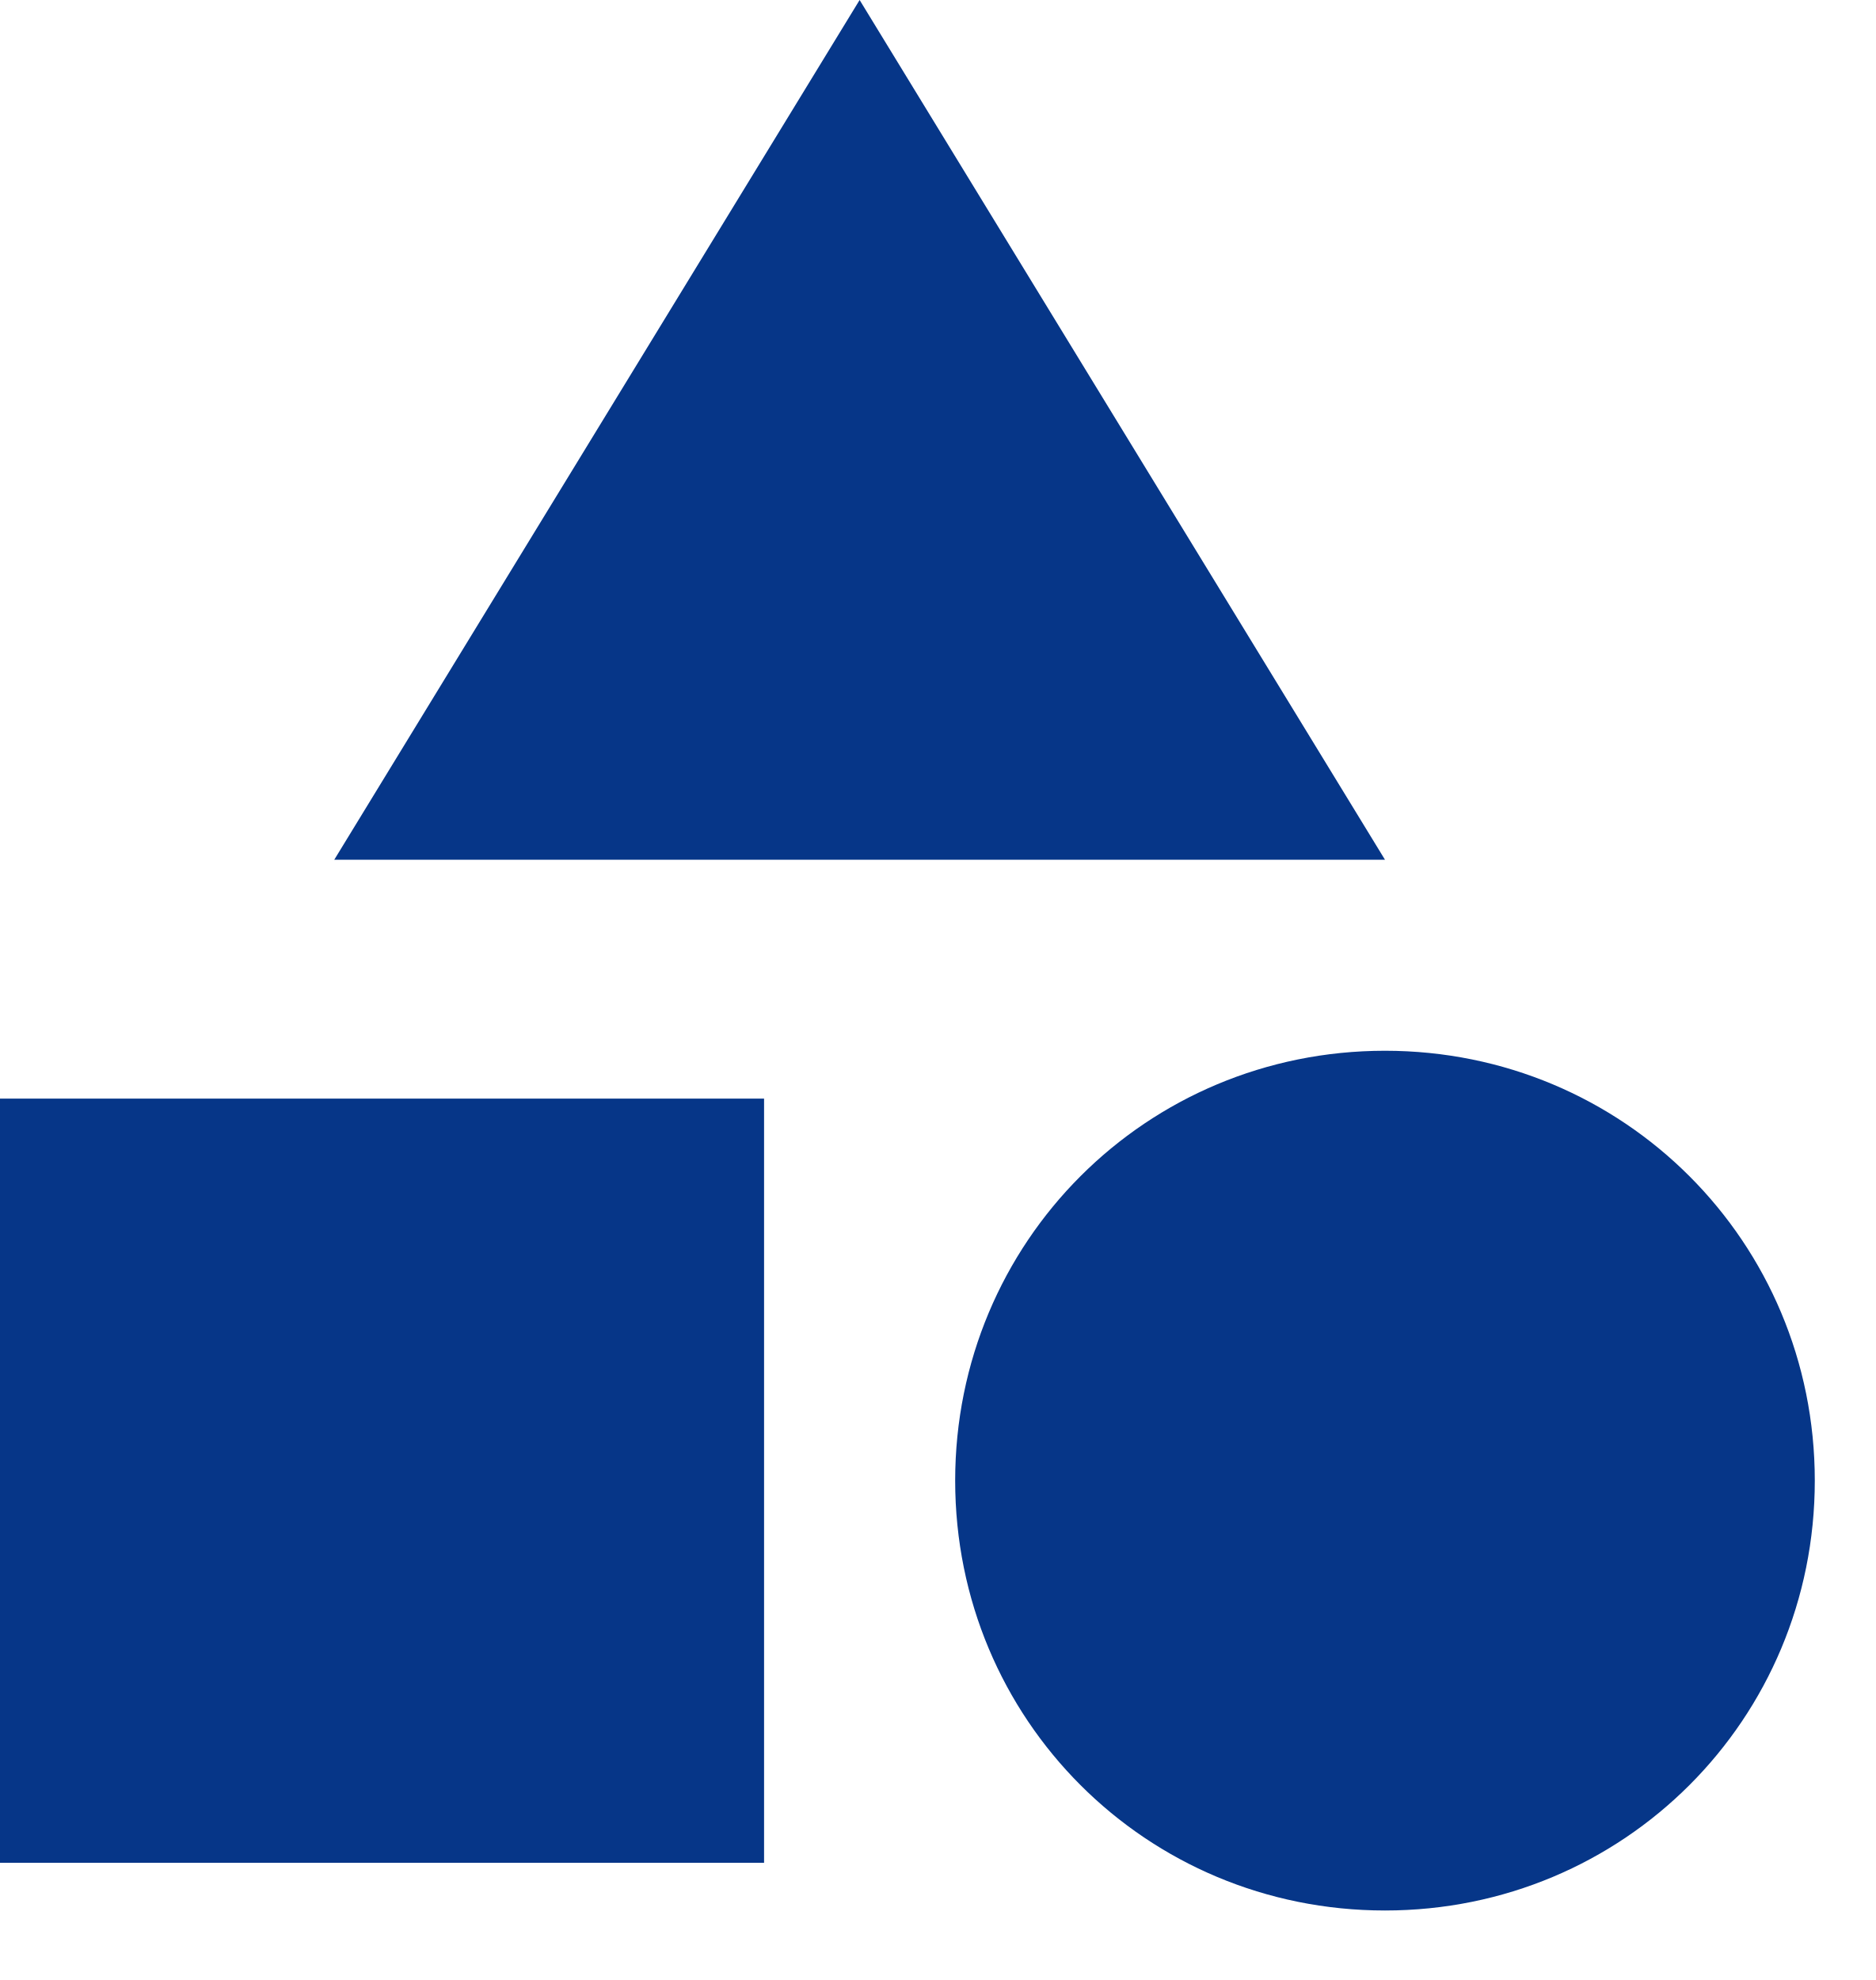
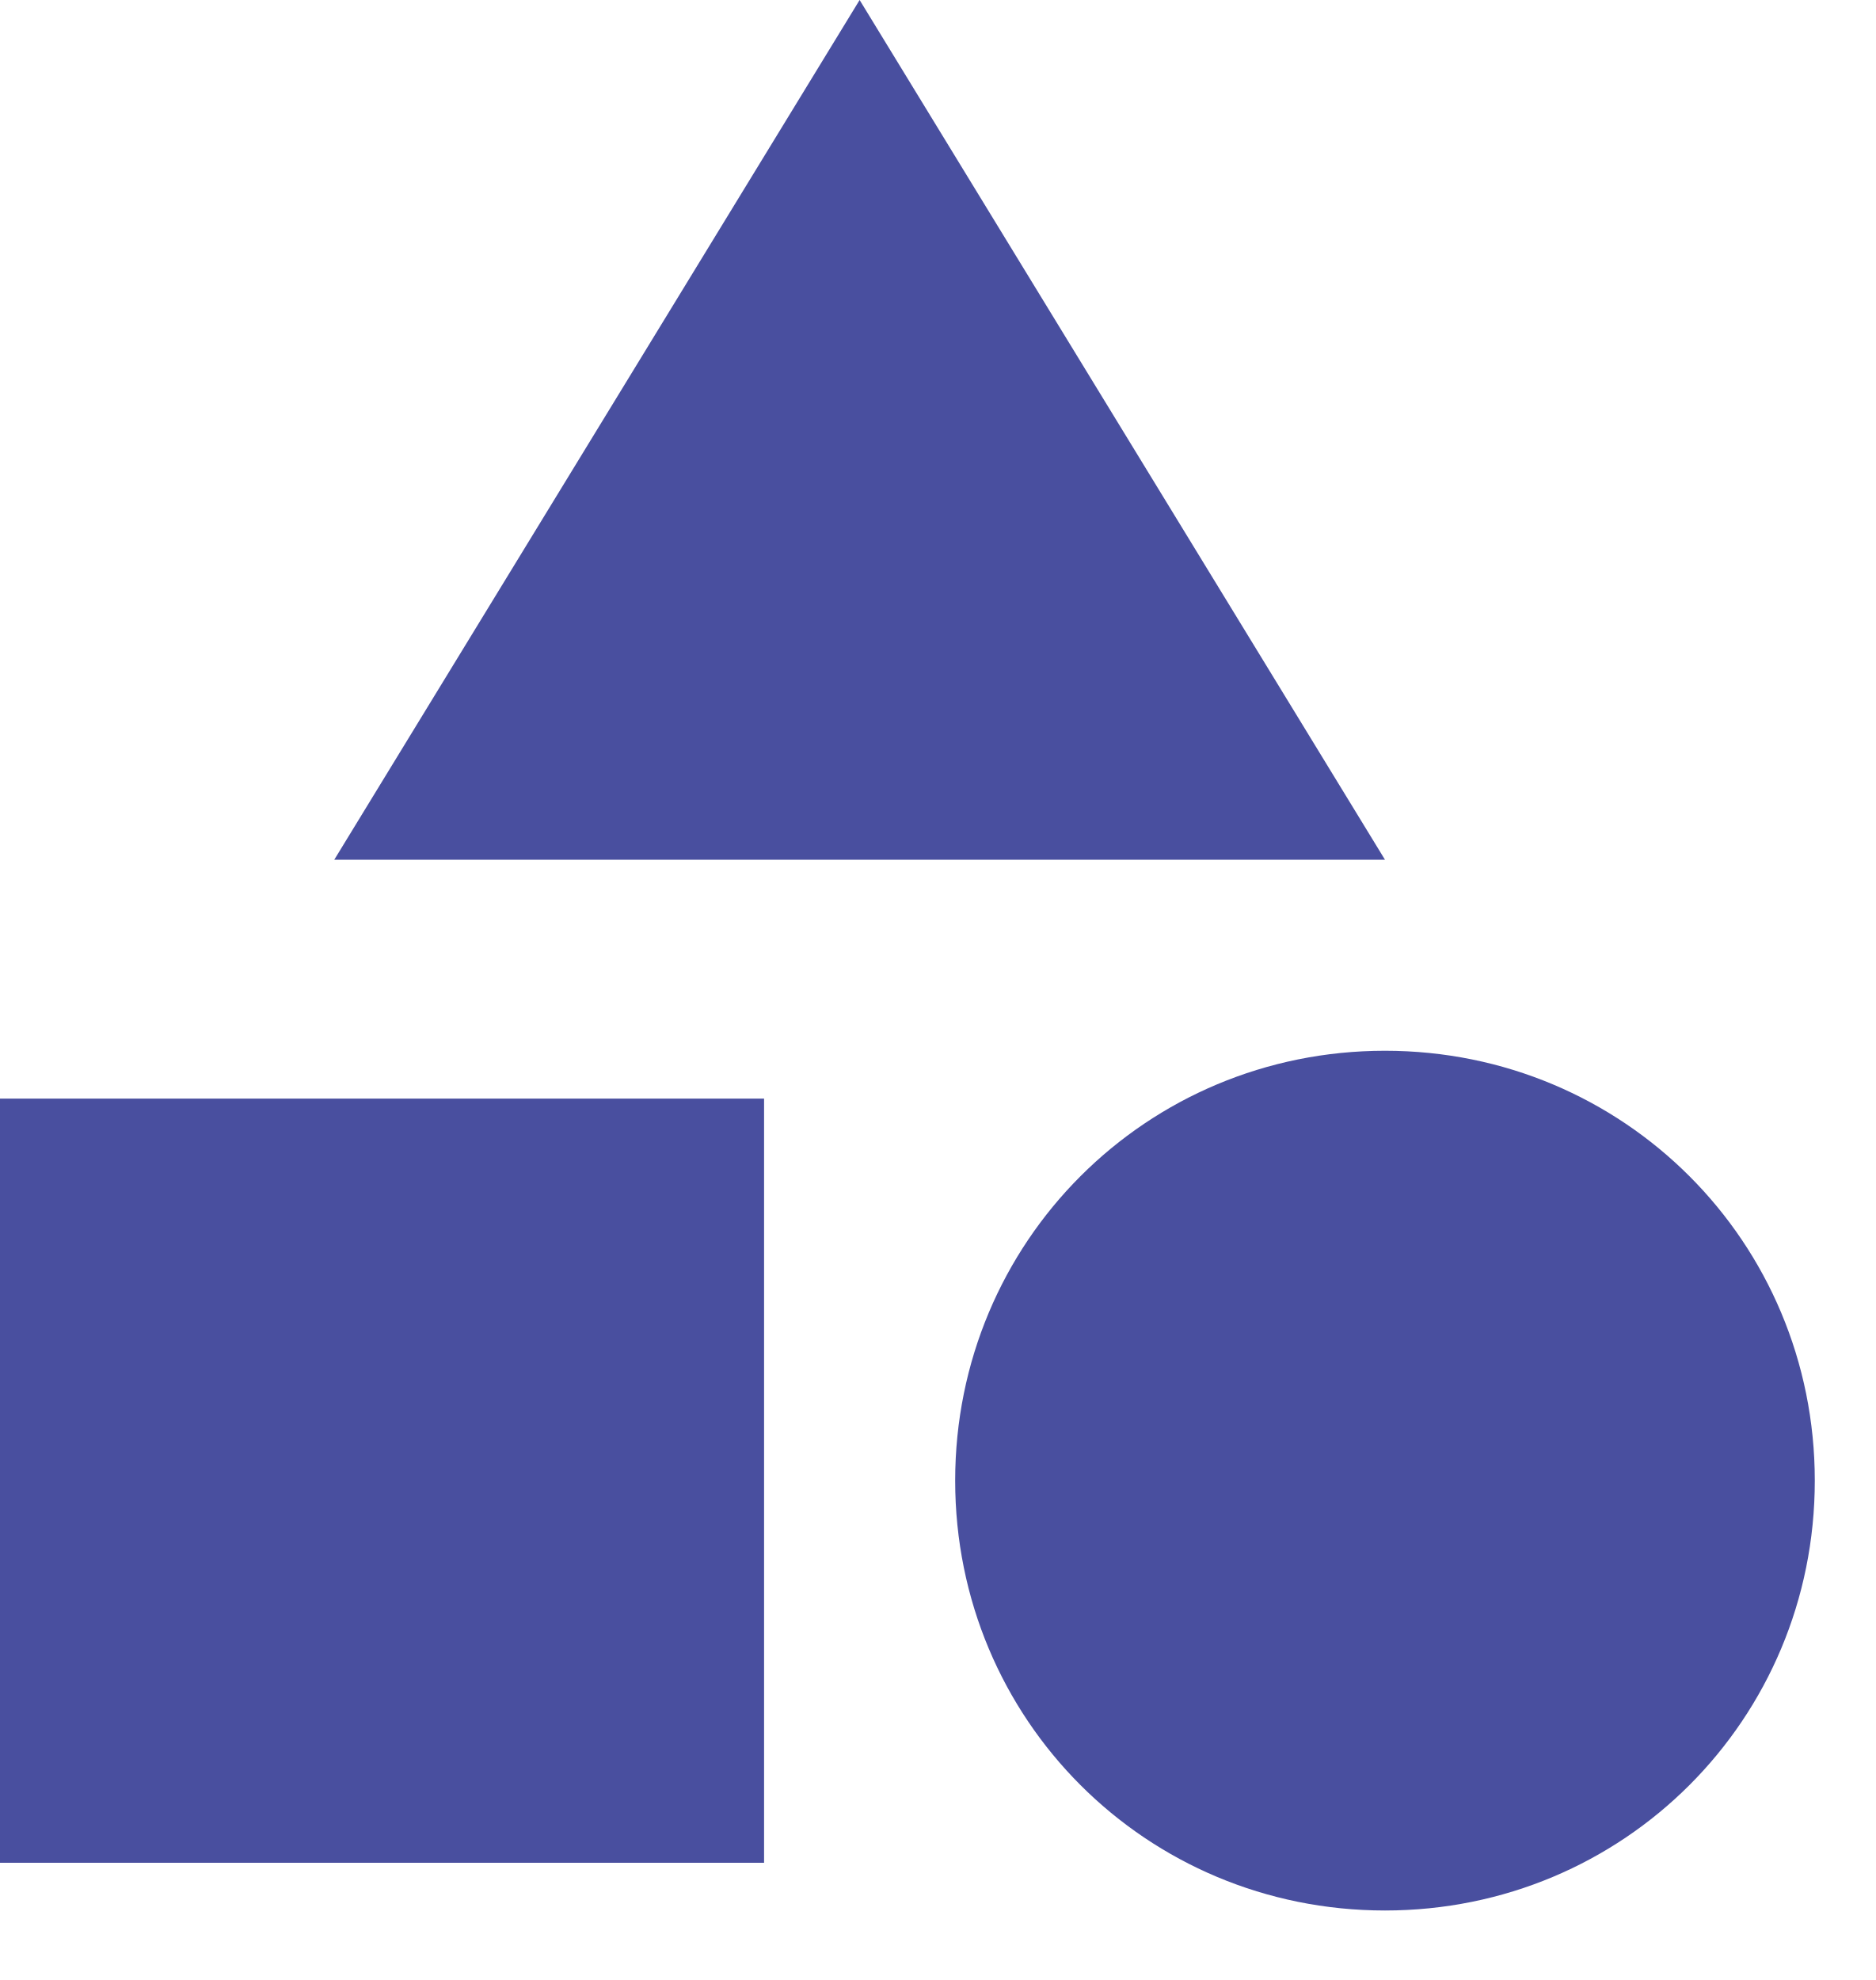
<svg xmlns="http://www.w3.org/2000/svg" width="18" height="19" viewBox="0 0 18 19" fill="none">
-   <path d="M7.333 10.542V17.875H0V10.542H7.333ZM8.25 0L13.292 8.25H3.208L8.25 0ZM13.292 10.083C15.583 10.083 17.417 11.917 17.417 14.208C17.417 16.5 15.583 18.333 13.292 18.333C11 18.333 9.167 16.5 9.167 14.208C9.167 11.917 11 10.083 13.292 10.083Z" fill="#063688" />
+   <path d="M7.333 10.542V17.875H0V10.542H7.333ZM8.25 0L13.292 8.25H3.208L8.25 0ZM13.292 10.083C15.583 10.083 17.417 11.917 17.417 14.208C17.417 16.5 15.583 18.333 13.292 18.333C11 18.333 9.167 16.5 9.167 14.208C9.167 11.917 11 10.083 13.292 10.083Z" fill="#494f9f" />
</svg>
